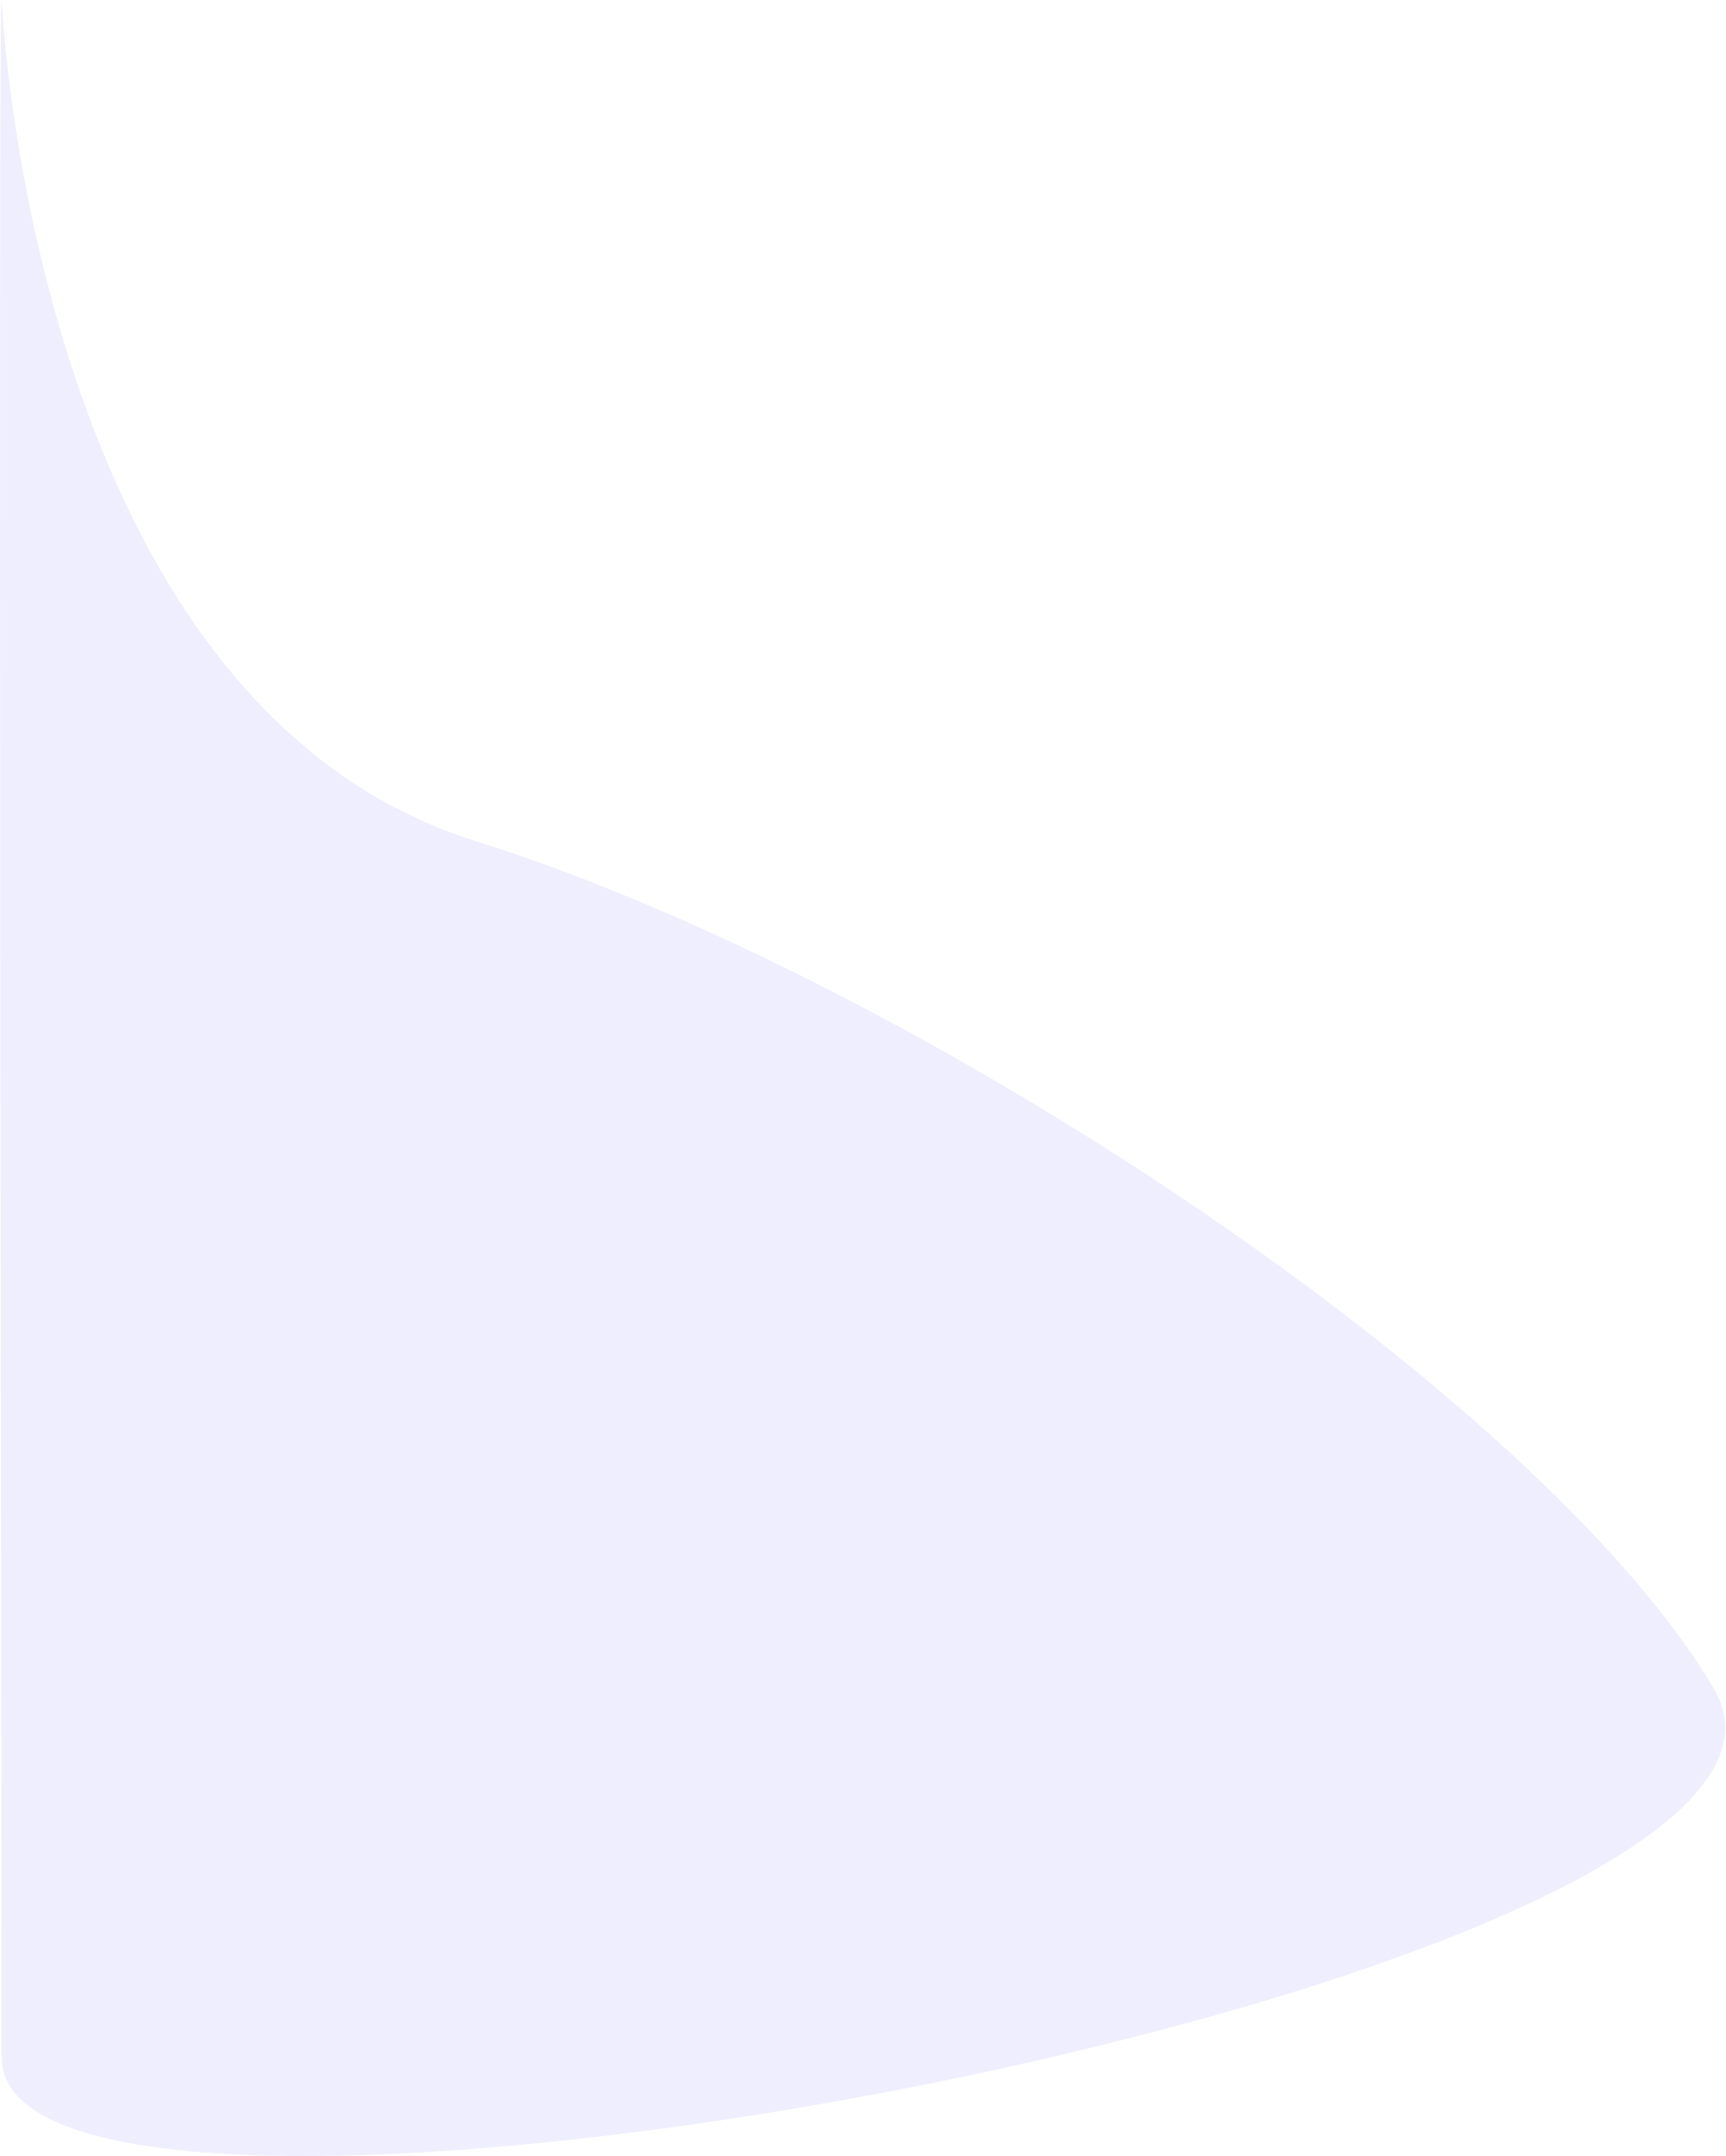
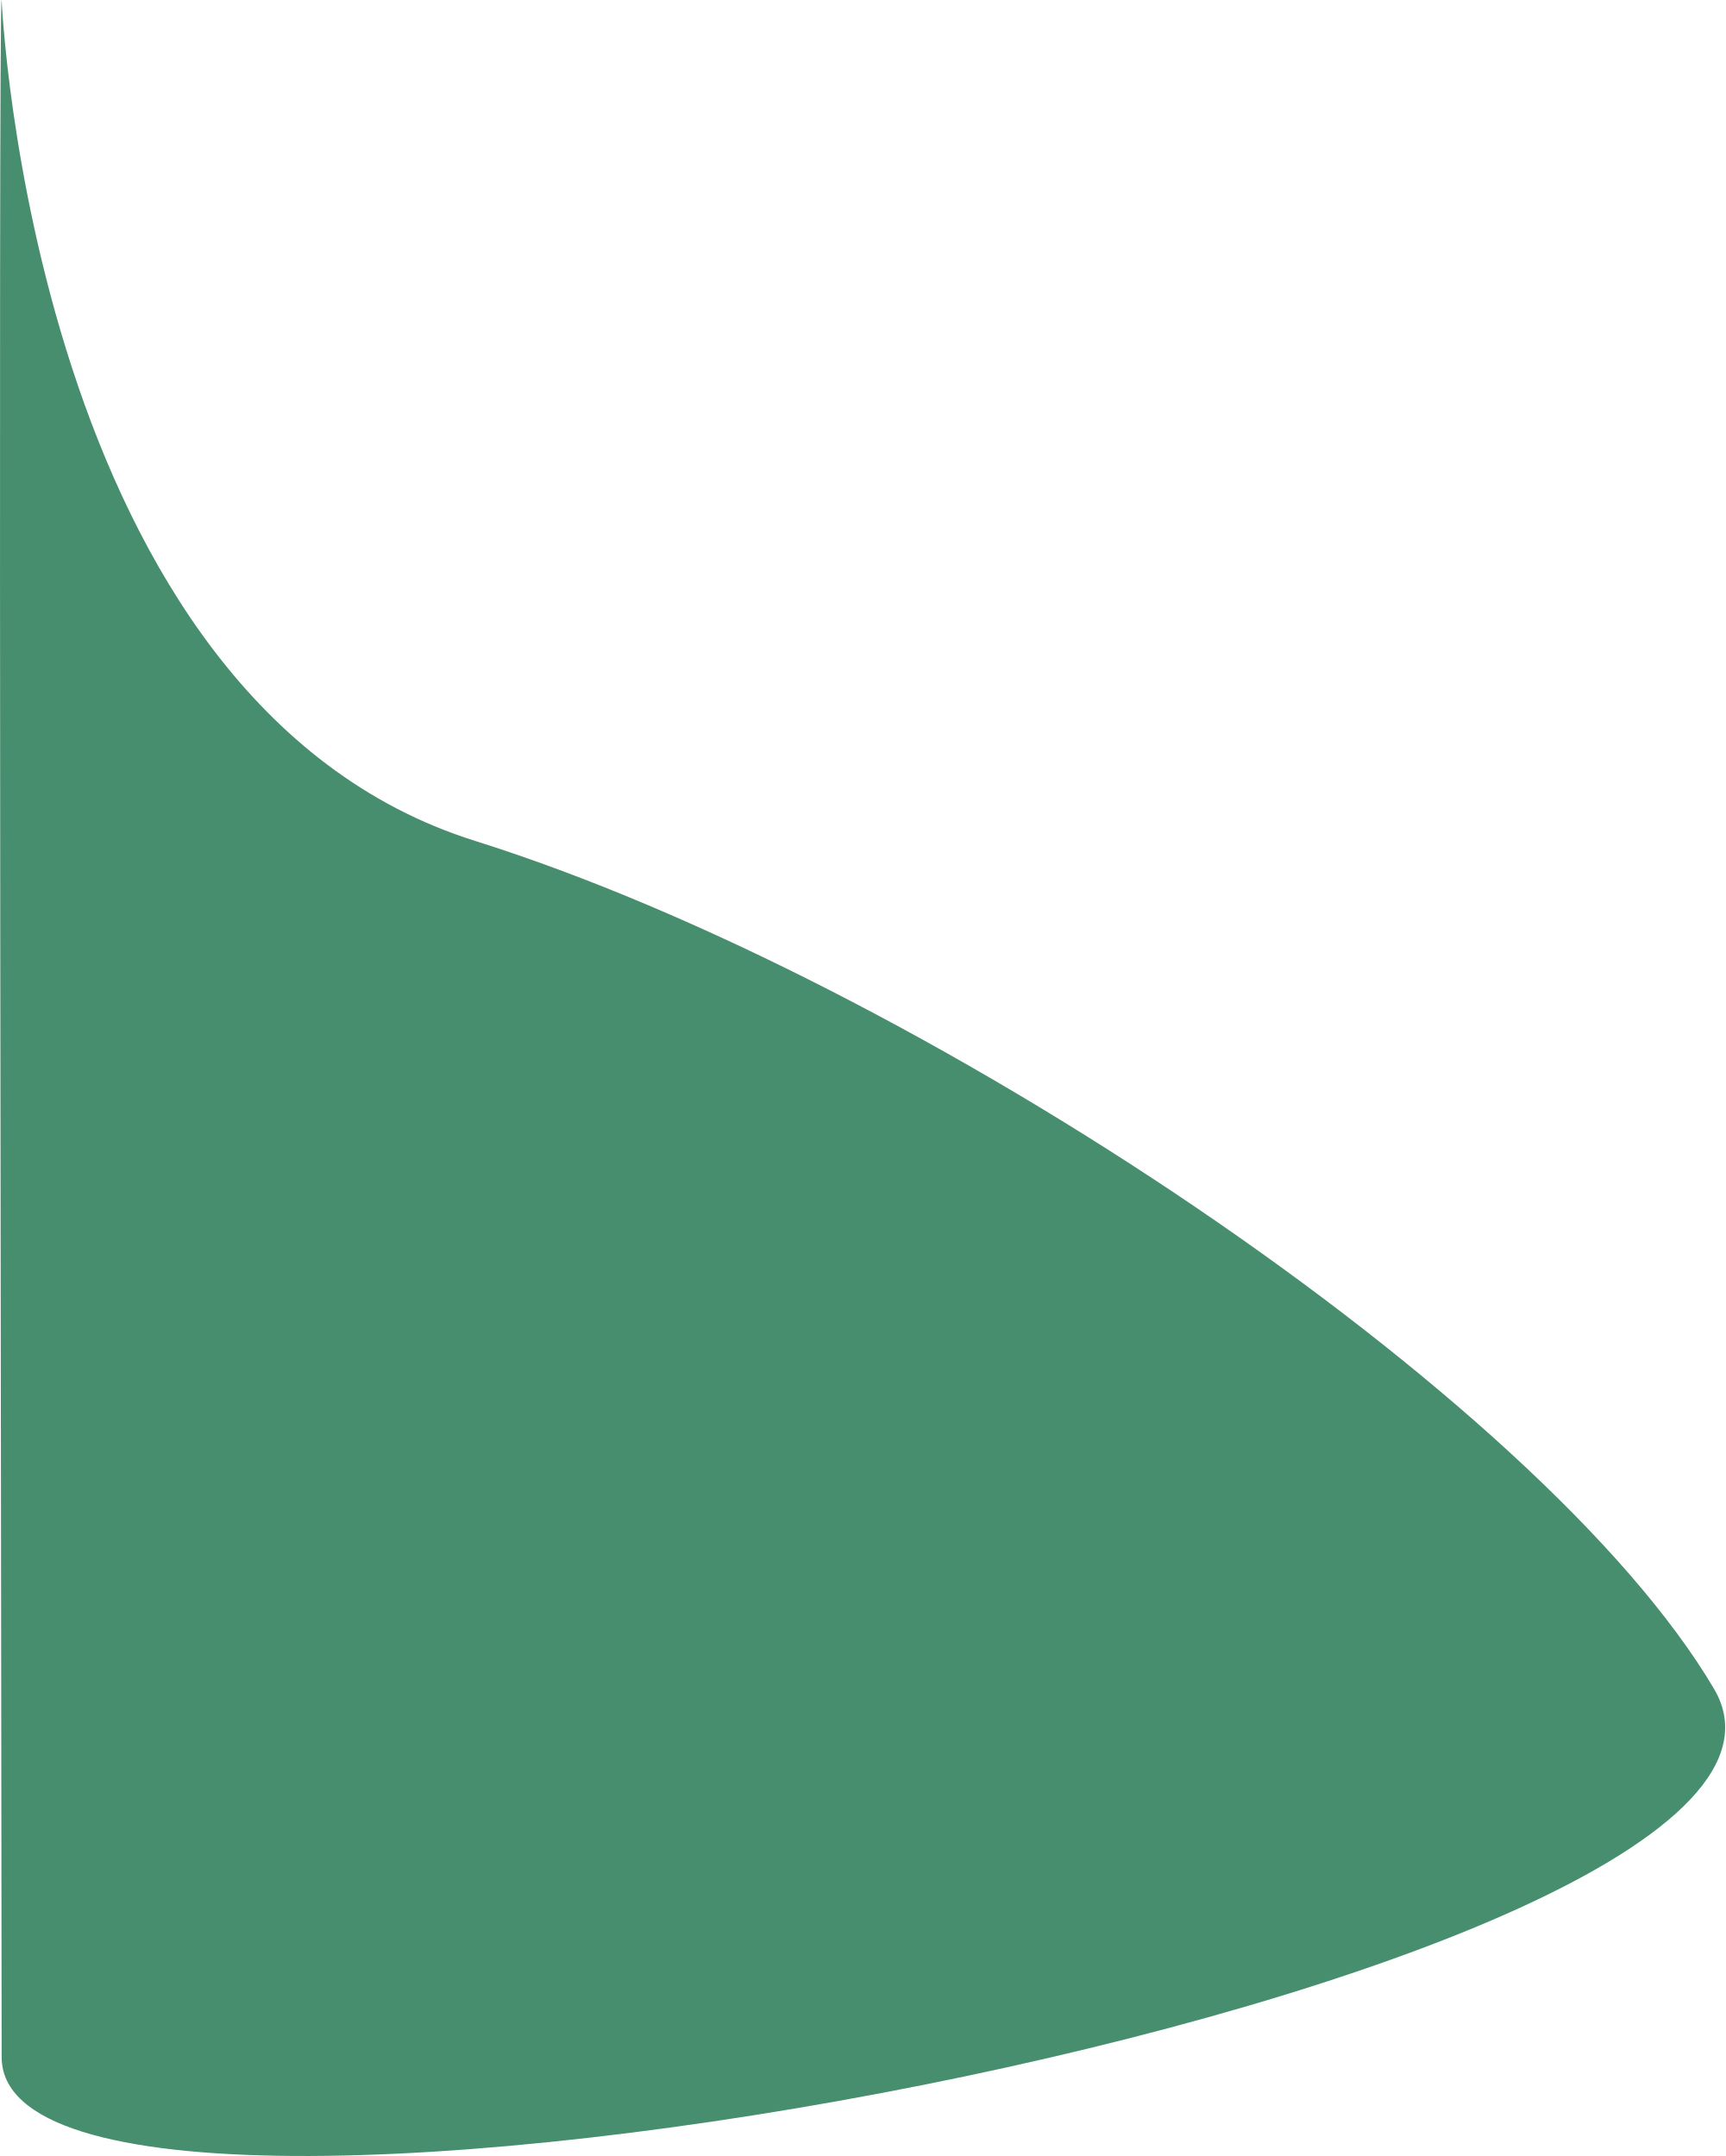
<svg xmlns="http://www.w3.org/2000/svg" viewBox="0 0 614.622 768.265">
  <defs>
    <style>
      .cls-1 {
-         fill: #efeeff;
+         fill: #478E6E;
      }
    </style>
  </defs>
  <path id="Path_29" data-name="Path 29" class="cls-1" d="M0,1467.864S10.75,1717.88,168.635,1767.5s379.947,197.995,441.42,302.151S0,2298.293,0,2200.875-1.328,1467.38,0,1467.864Z" transform="translate(0.59 -1467.864)" />
</svg>
